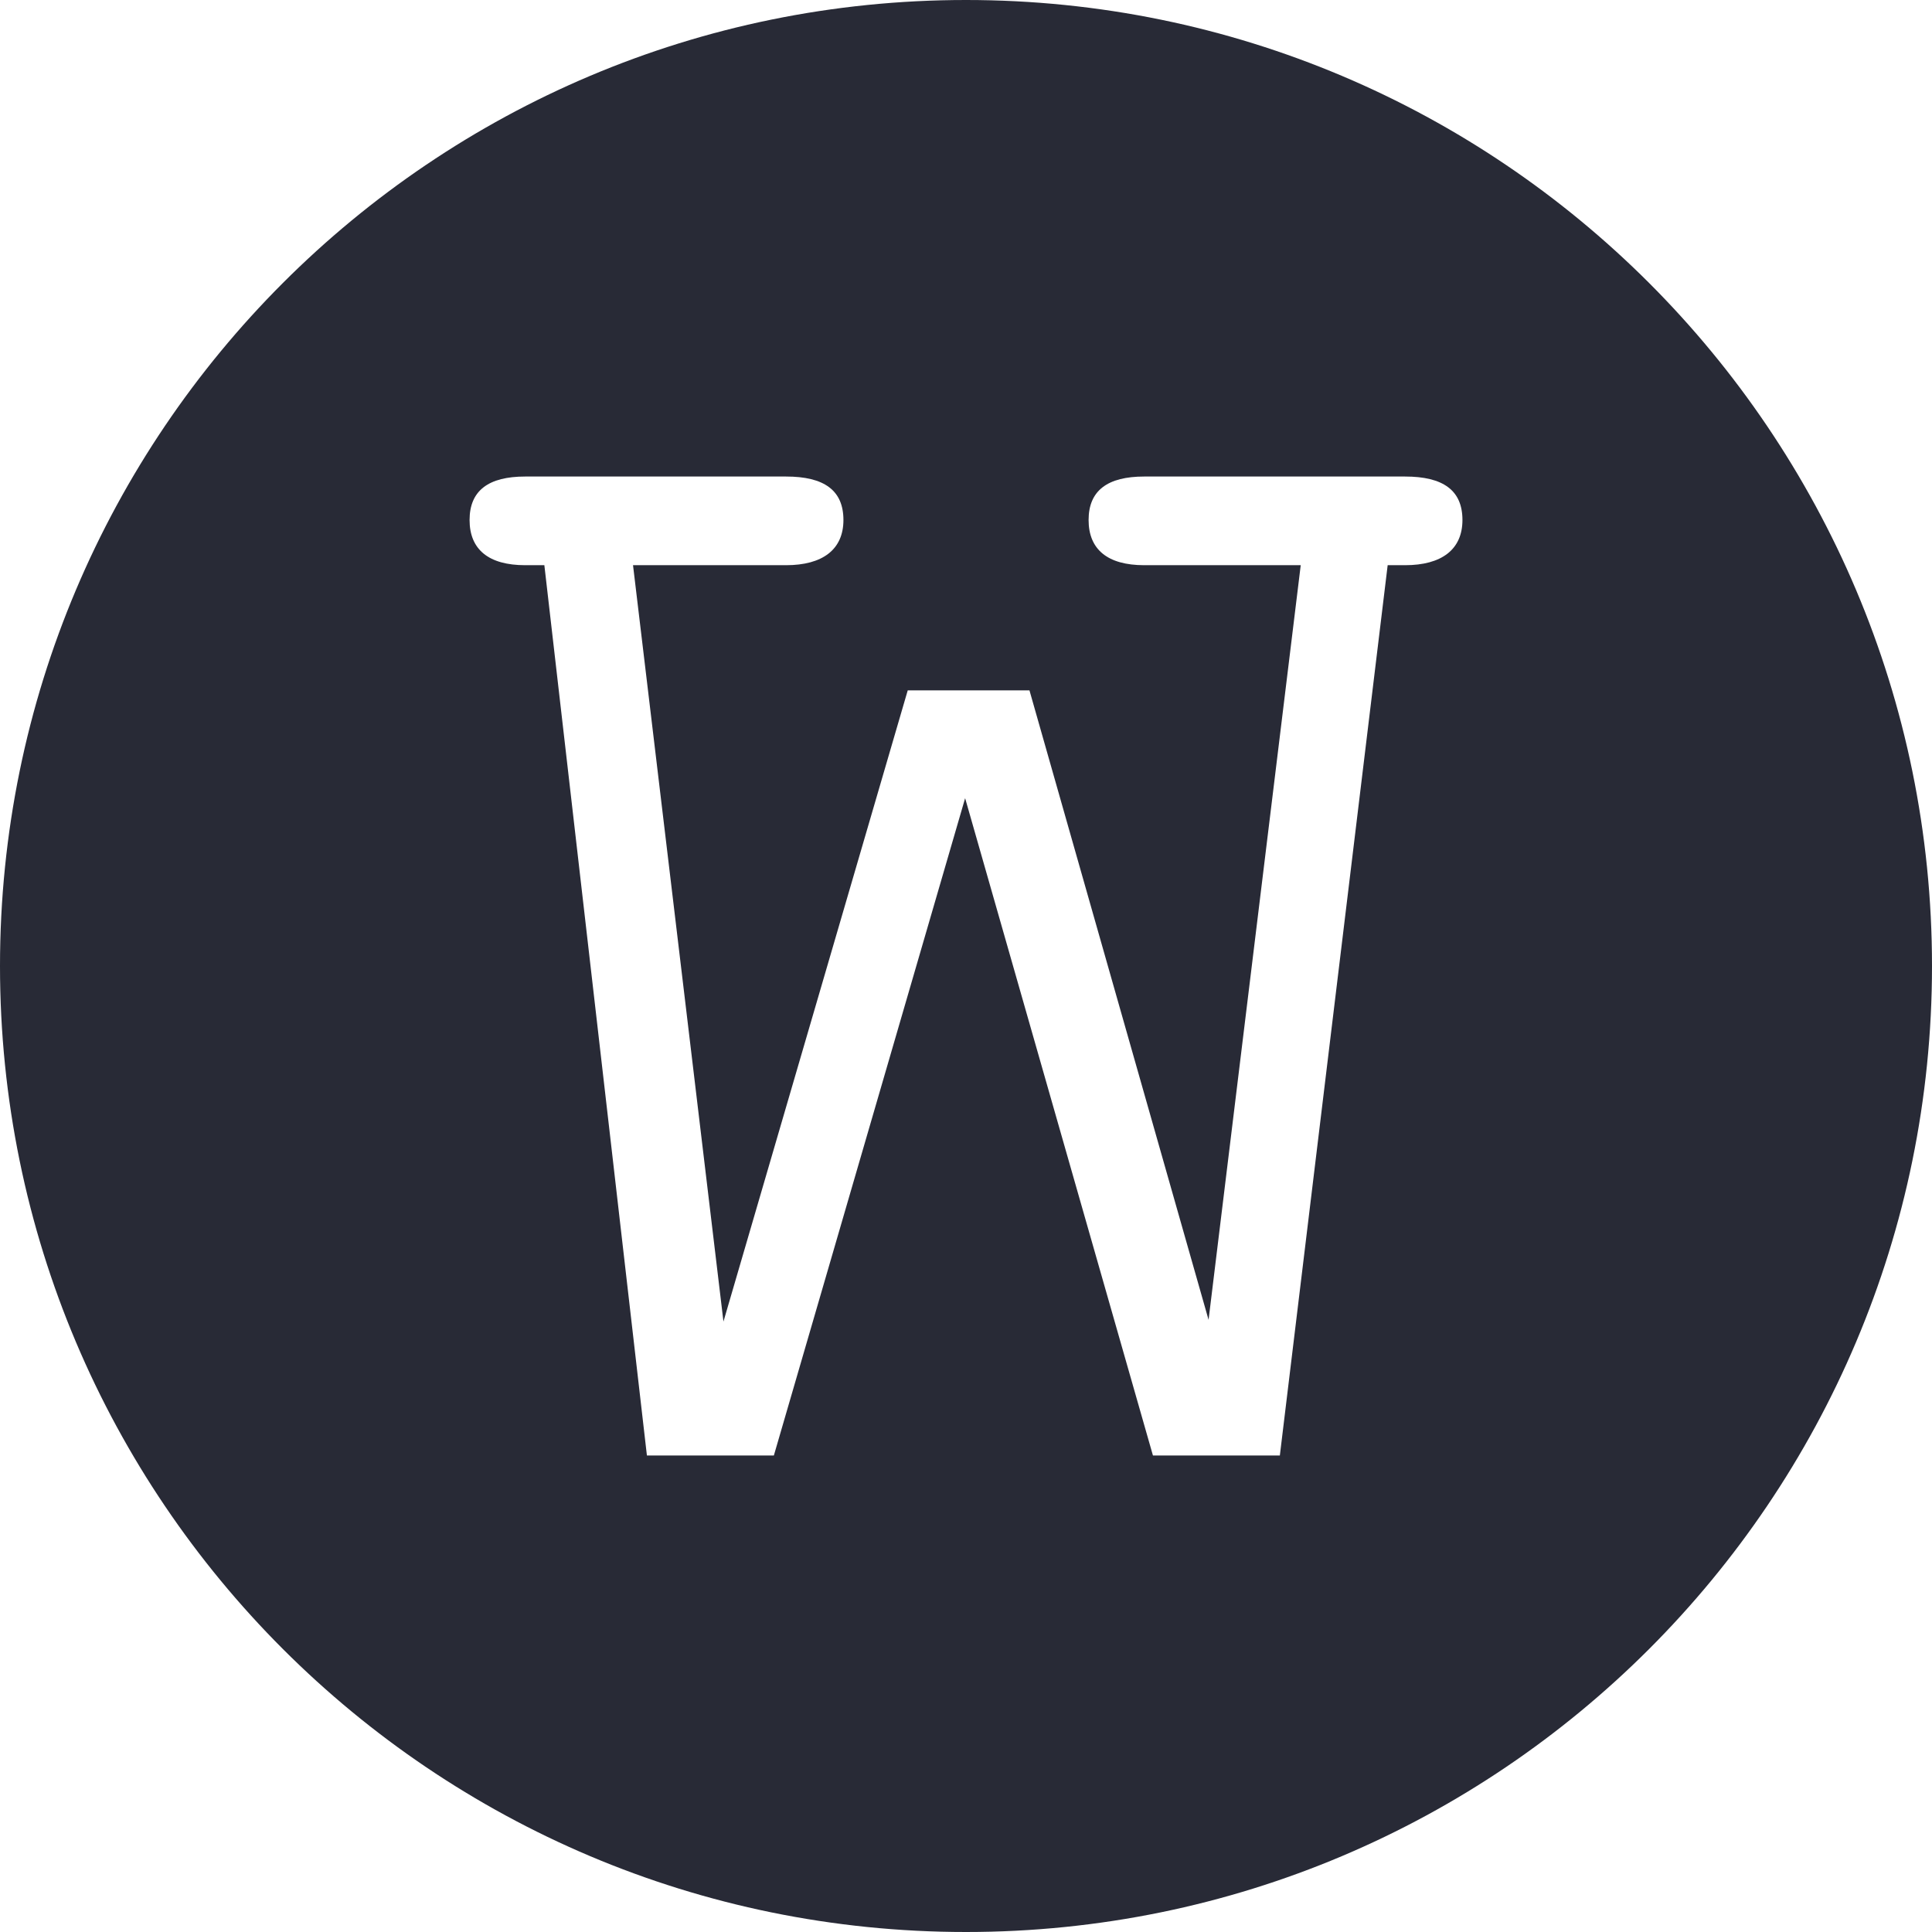
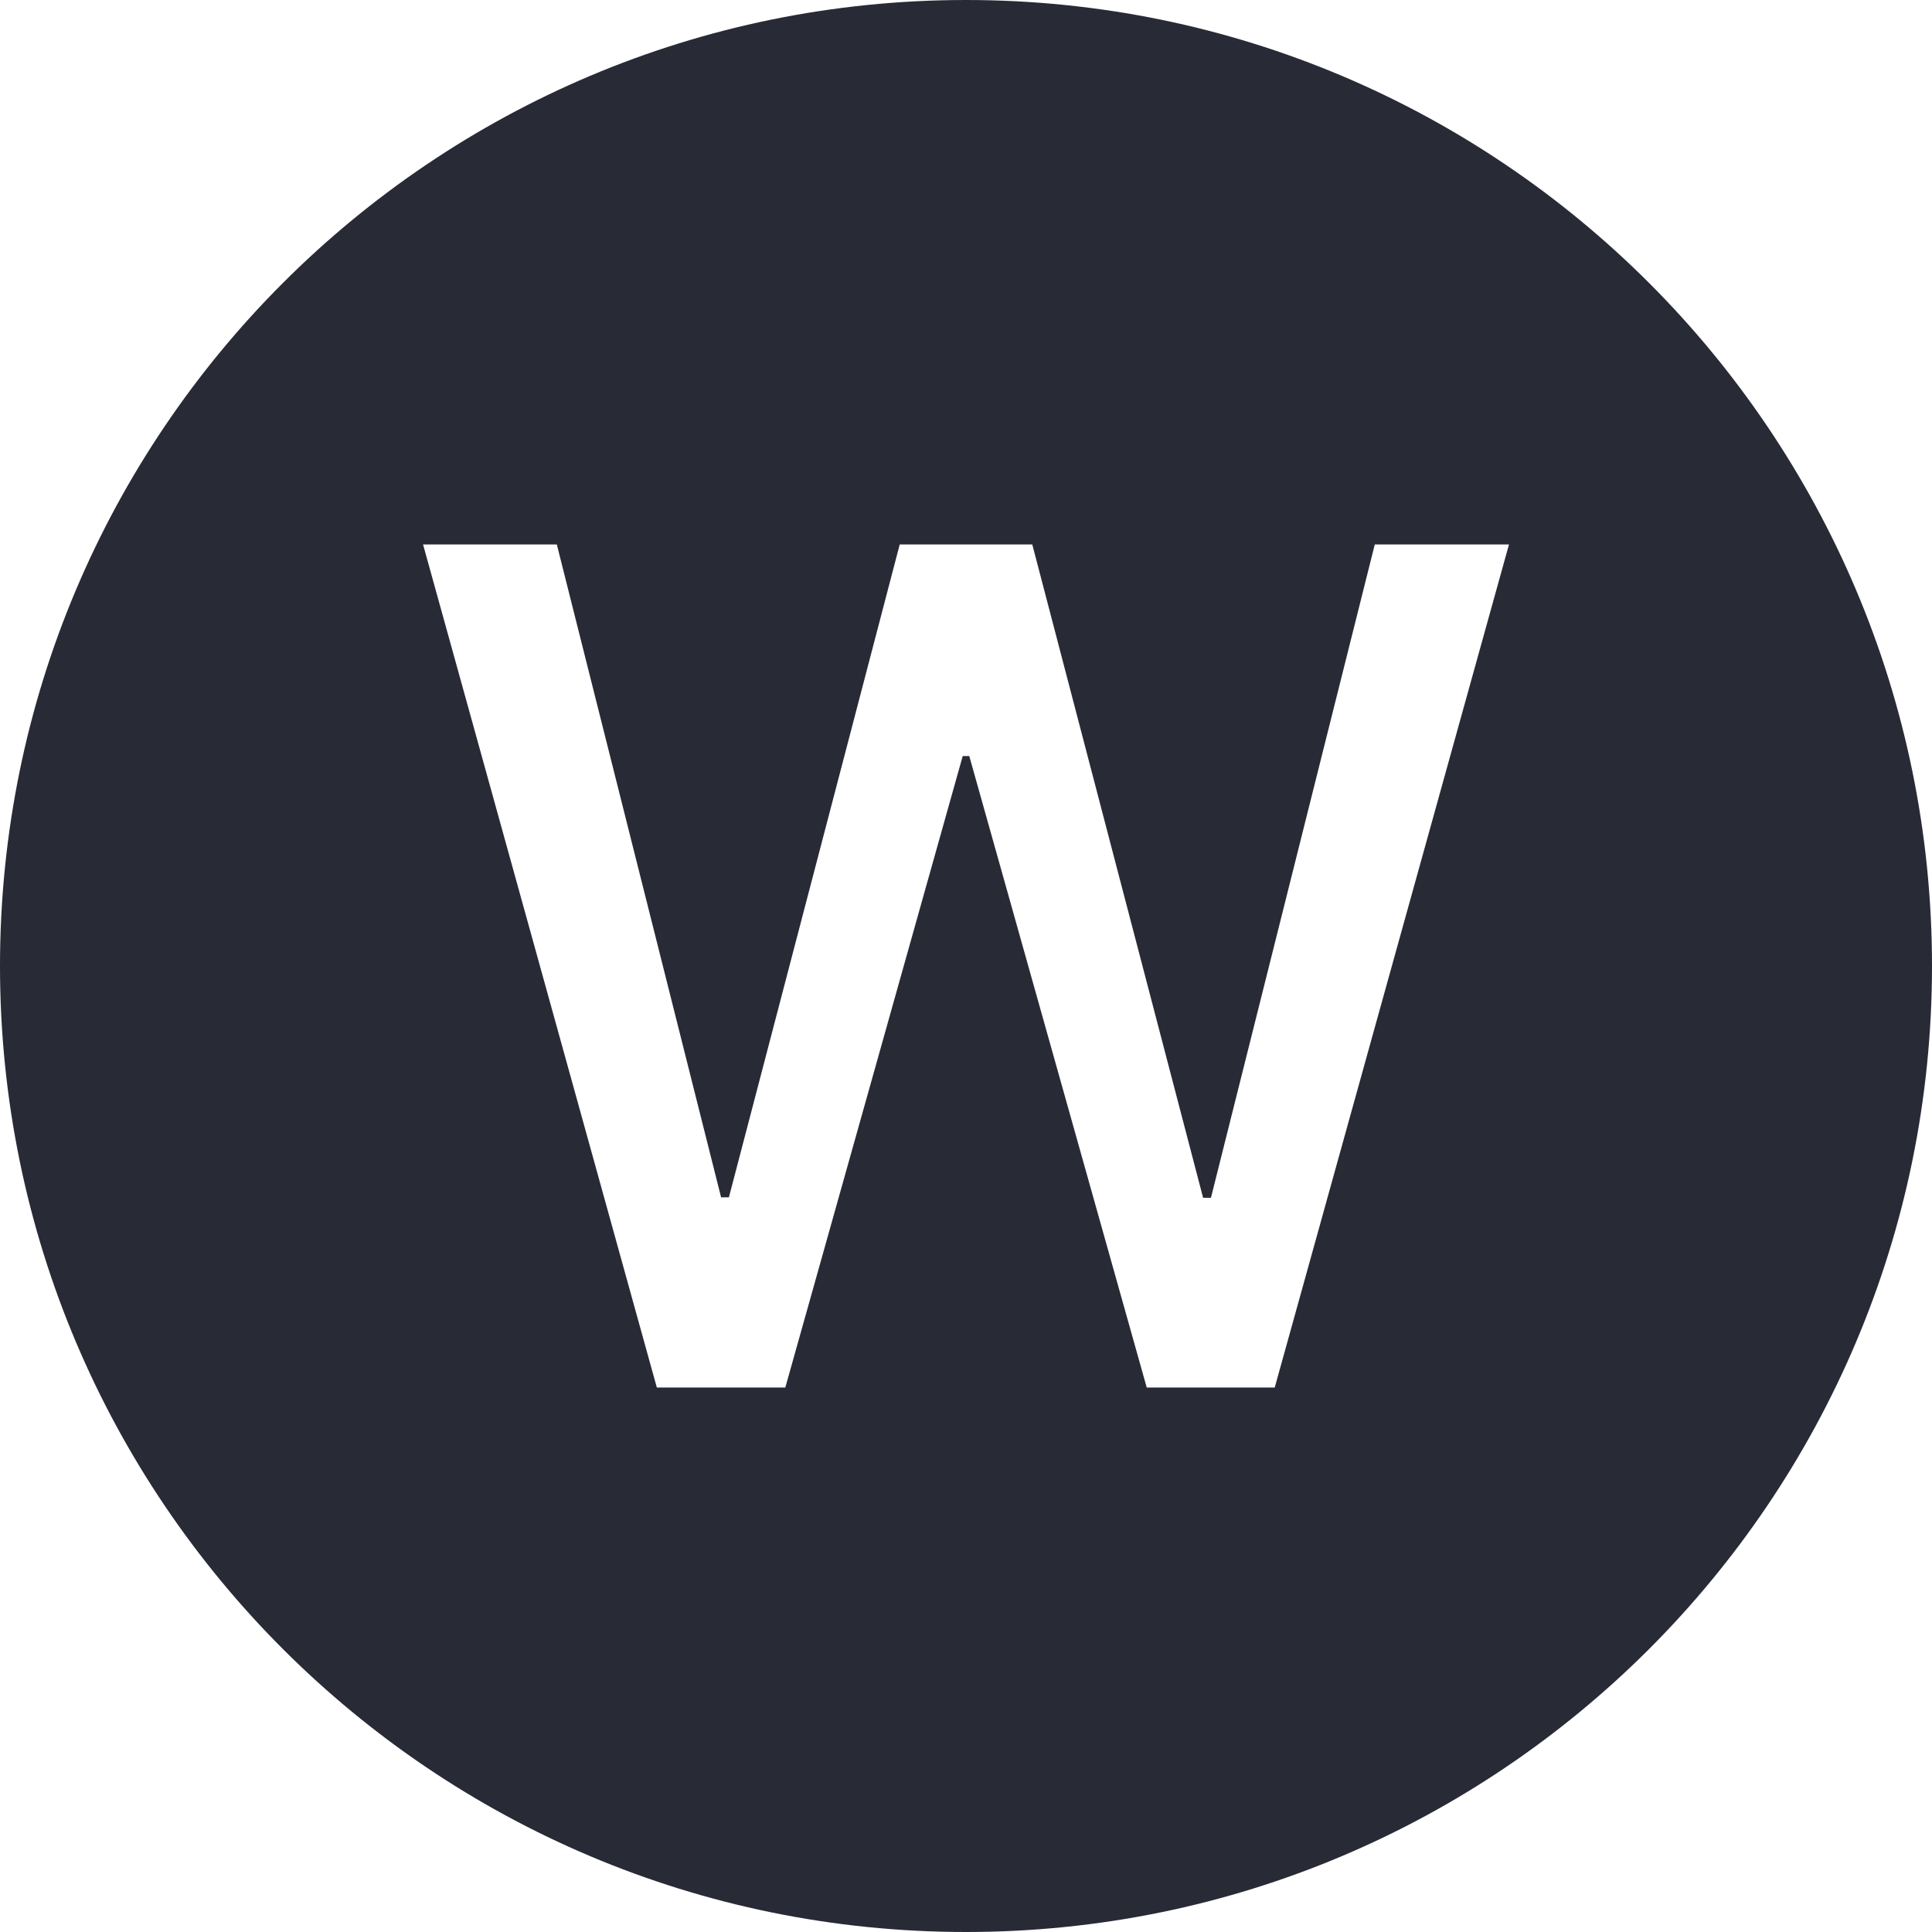
<svg xmlns="http://www.w3.org/2000/svg" xmlns:xlink="http://www.w3.org/1999/xlink" width="700" height="700" viewBox="0 0 700 700">
  <defs>
    <g>
      <g id="glyph-0-0">
- </g>
+         <path d="M 39.078 95.453 L 39.078 19.094 L 386.297 19.094 L 386.297 95.453 Z M 39.078 -9.547 L 39.078 -85.906 L 386.297 -85.906 L 386.297 -9.547 Z M 39.078 -114.547 L 39.078 -190.906 L 386.297 -190.906 L 386.297 -114.547 Z M 39.078 -219.547 L 39.078 -295.906 L 386.297 -295.906 L 386.297 -219.547 Z M 39.078 -324.547 L 39.078 -400.906 L 386.297 -400.906 L 386.297 -324.547 Z M 39.078 -324.547 " />
+       </g>
      <g id="glyph-0-1">
-         <path d="M 73.703 0 L 119.703 0 L 189 -238.141 L 257.047 0 L 303.031 0 L 342.094 -322.562 L 348.391 -322.562 C 361.625 -322.562 369.188 -328.234 369.188 -338.938 C 369.188 -349.656 362.25 -354.688 348.391 -354.688 L 253.891 -354.688 C 240.656 -354.688 233.734 -349.656 233.734 -338.938 C 233.734 -328.234 240.656 -322.562 253.891 -322.562 L 310.594 -322.562 L 277.203 -49.141 L 212.312 -277.203 L 168.203 -277.203 L 101.438 -48.516 L 68.672 -322.562 L 124.109 -322.562 C 137.344 -322.562 144.906 -328.234 144.906 -338.938 C 144.906 -349.656 137.969 -354.688 124.109 -354.688 L 29.609 -354.688 C 16.375 -354.688 9.453 -349.656 9.453 -338.938 C 9.453 -328.234 16.375 -322.562 29.609 -322.562 L 36.547 -322.562 Z M 73.703 0 " />
+         <path d="M 93.359 0 L 8.656 -305.453 L 57.125 -305.453 L 116.641 -68.906 L 119.469 -68.906 L 181.359 -305.453 L 229.391 -305.453 L 291.281 -68.75 L 294.125 -68.75 L 353.484 -305.453 L 402.109 -305.453 L 317.234 0 L 270.859 0 L 206.562 -228.797 L 204.188 -228.797 L 139.906 0 Z M 93.359 0 " />
      </g>
    </g>
  </defs>
  <path fill-rule="nonzero" fill="rgb(15.686%, 16.471%, 21.176%)" fill-opacity="1" d="M 700 350 C 700 543.301 543.301 700 350 700 C 156.699 700 0 543.301 0 350 C 0 156.699 156.699 0 350 0 C 543.301 0 700 156.699 700 350 " />
  <g fill="rgb(100%, 100%, 100%)" fill-opacity="1">
-     <use xlink:href="#glyph-0-1" x="160.684" y="527.344" />
+     <use xlink:href="#glyph-0-1" x="144.625" y="502.727" />
  </g>
</svg>
